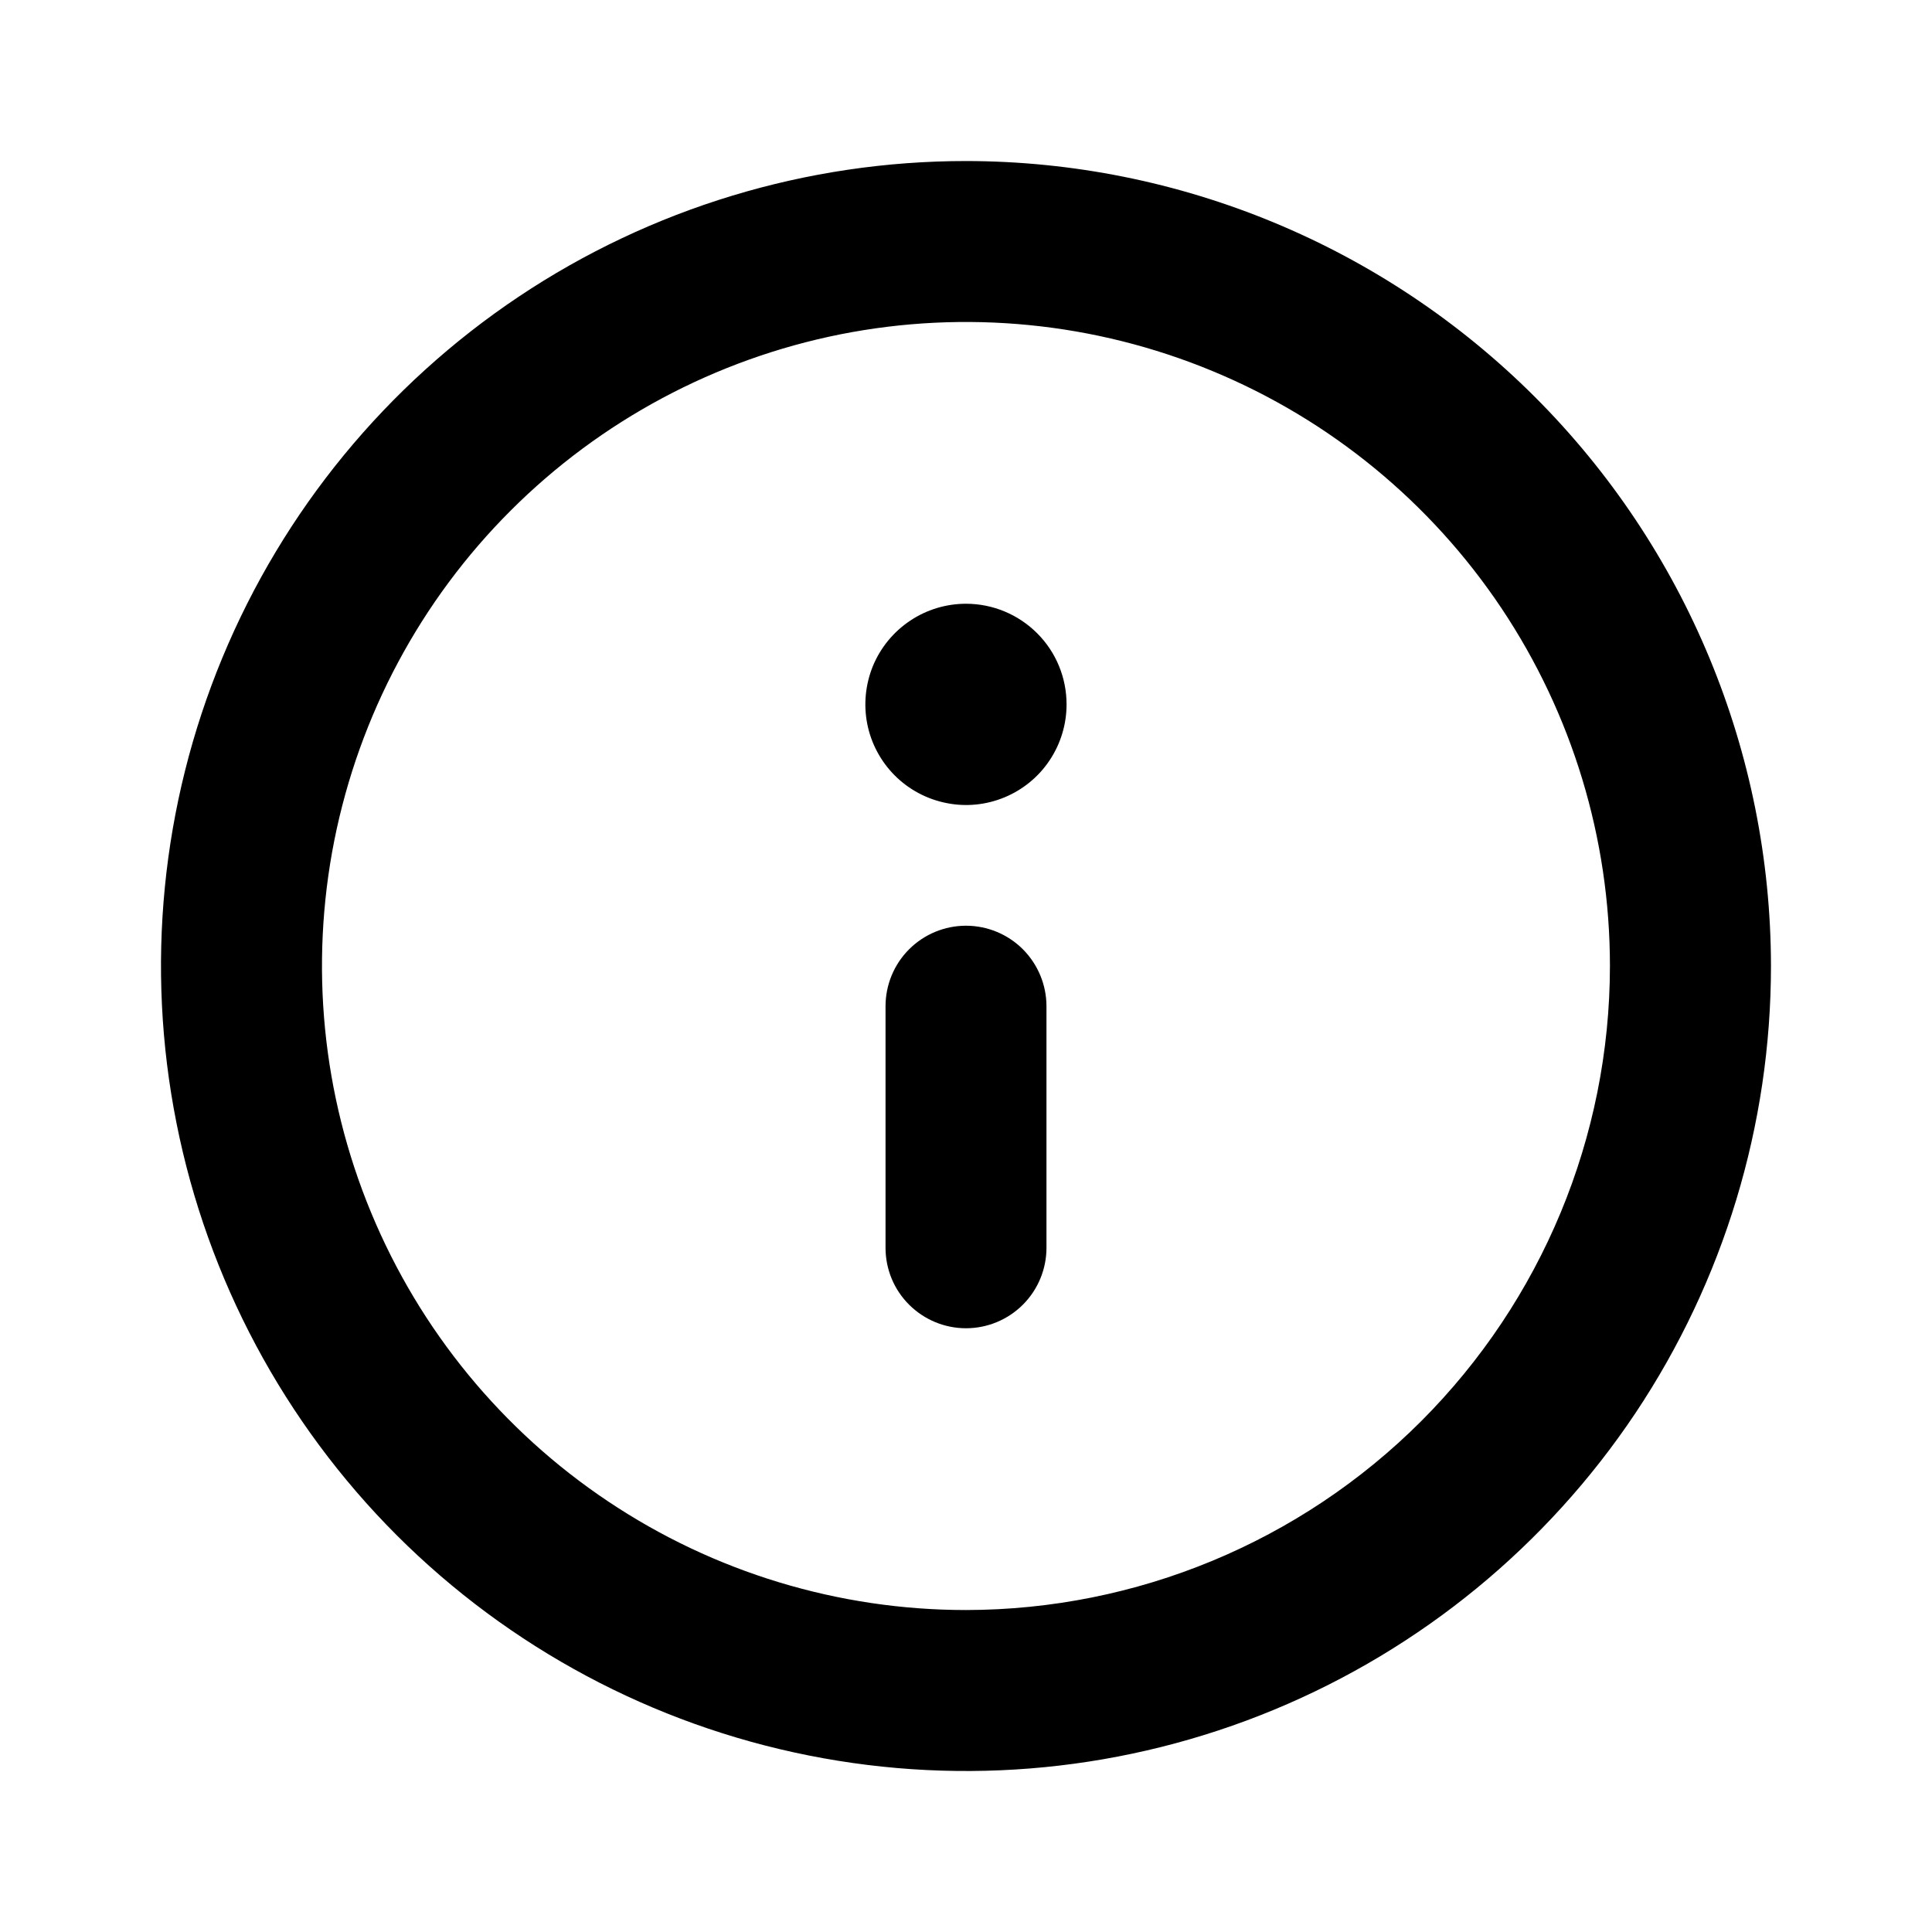
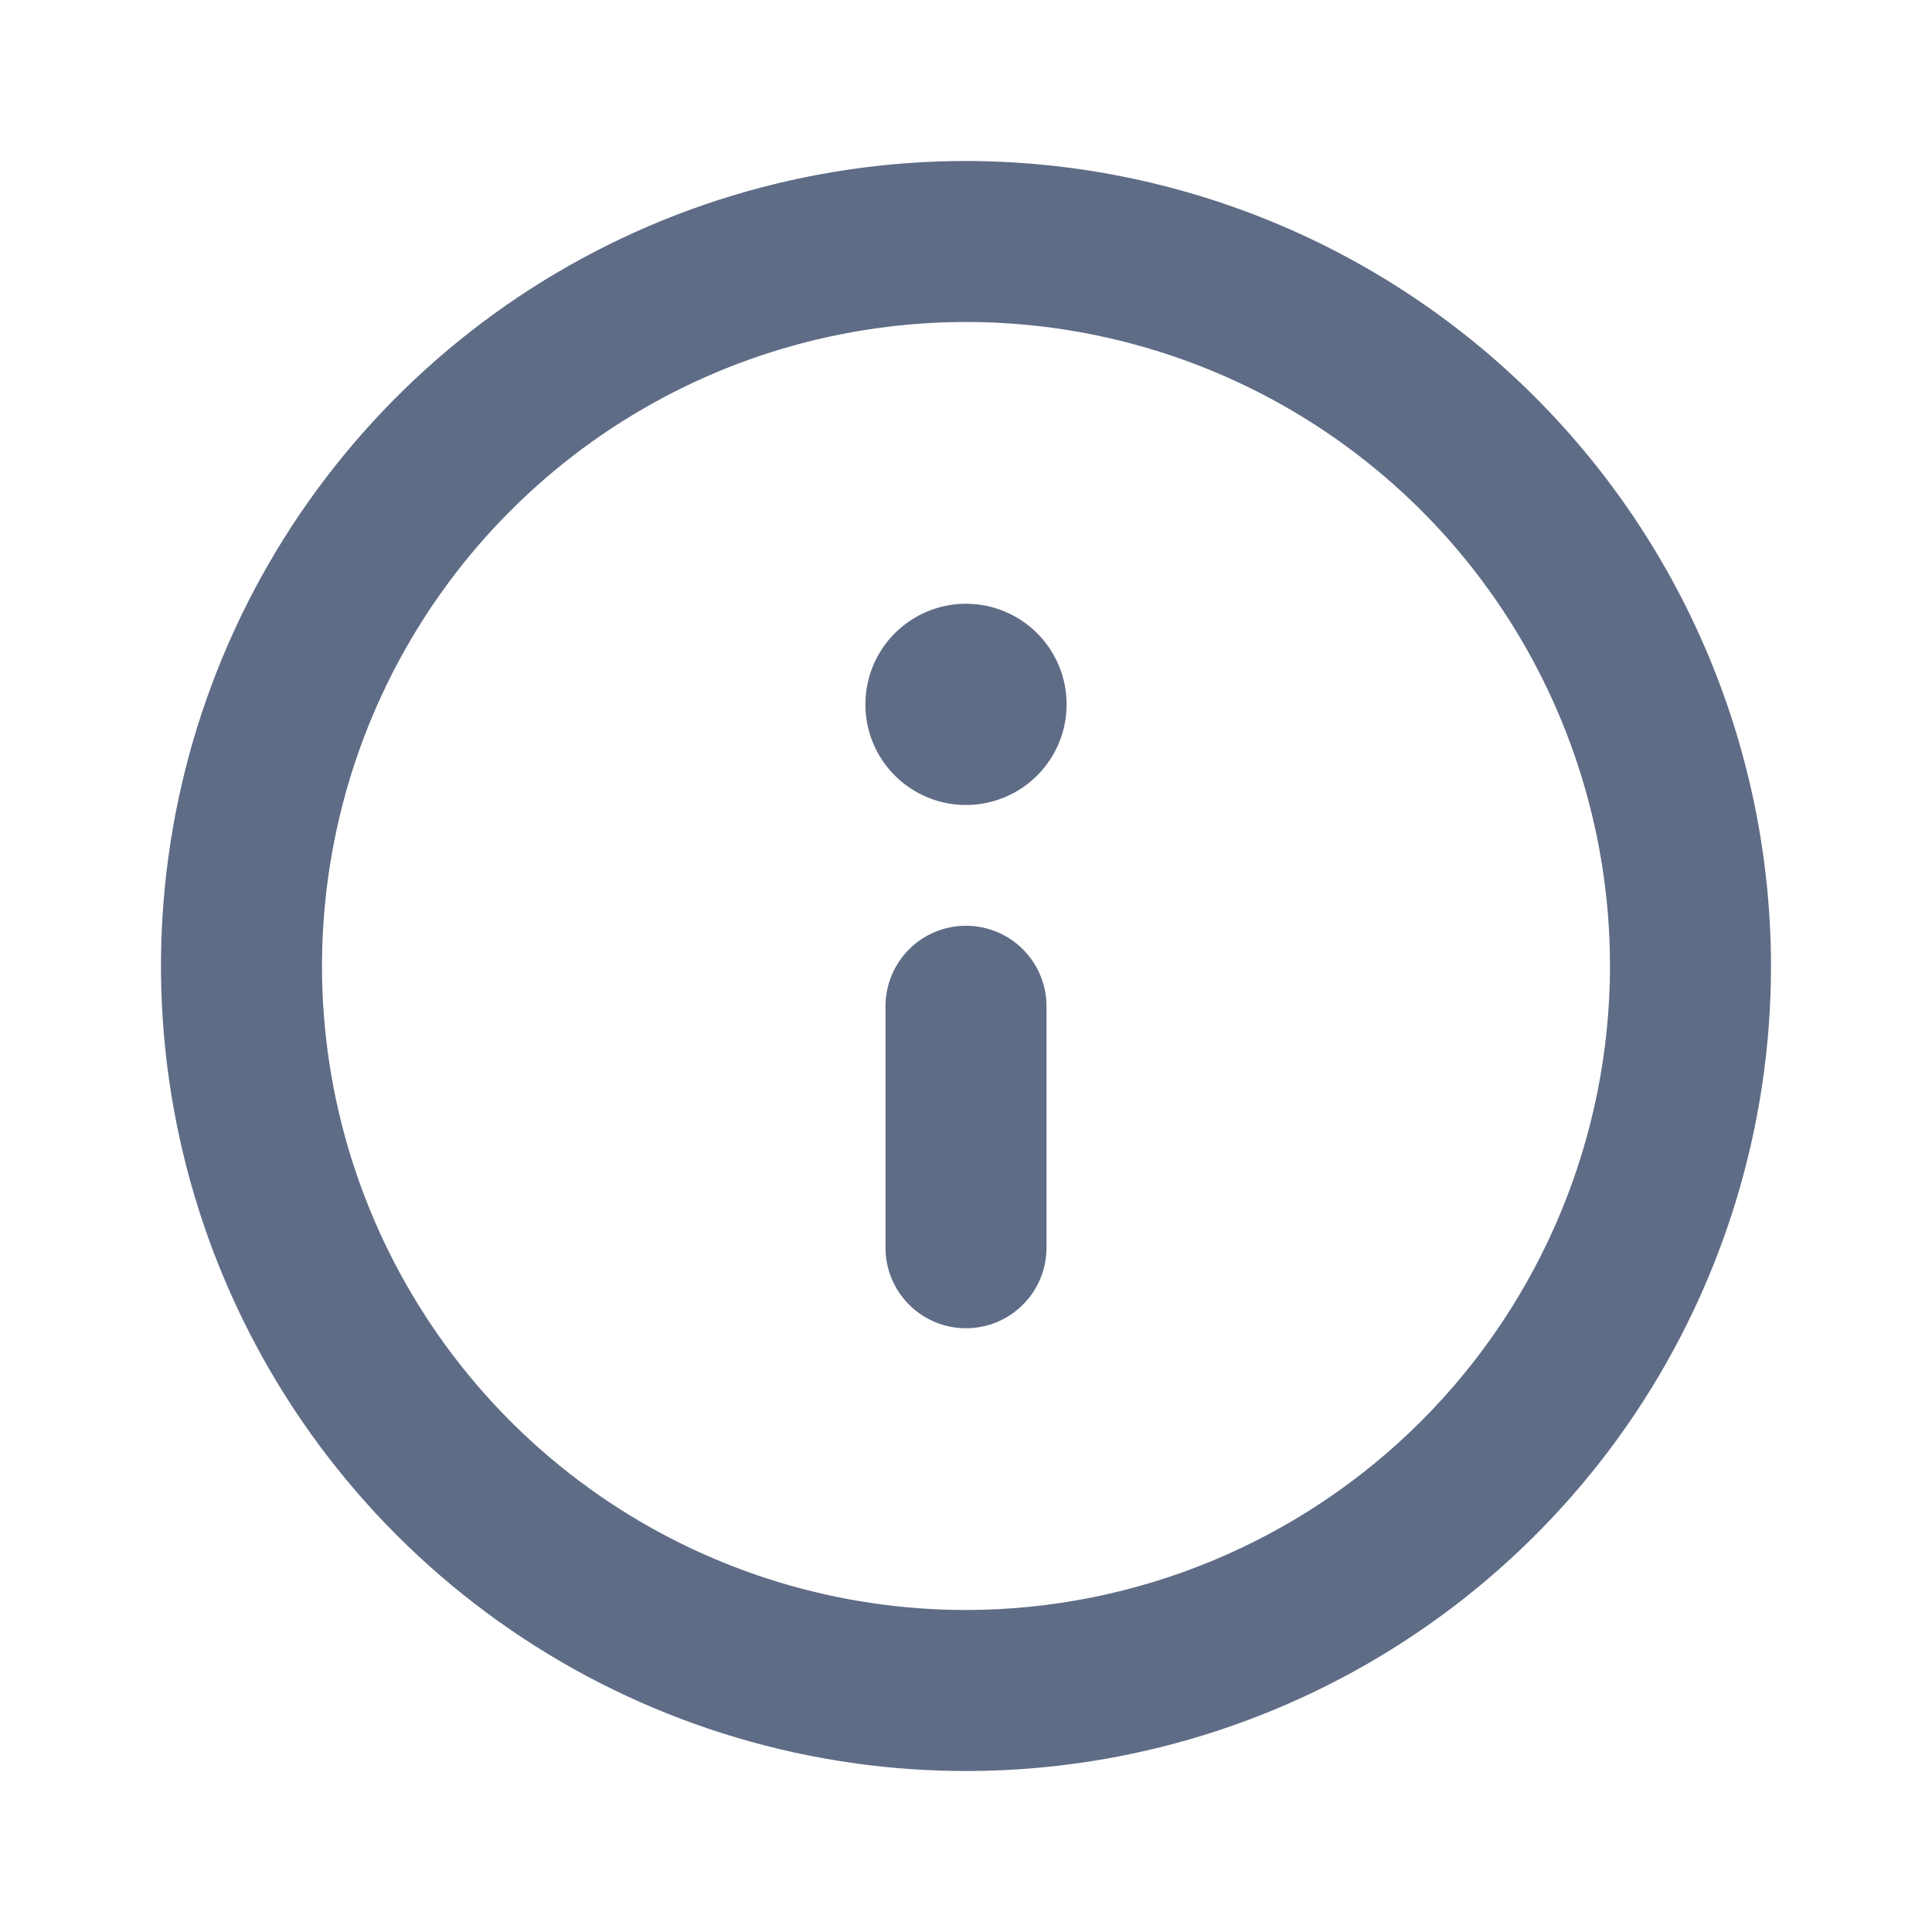
- <svg xmlns="http://www.w3.org/2000/svg" width="20" height="20" viewBox="0 0 20 20" fill="none">
-   <path d="M10 1.667C8.352 1.667 6.74 2.155 5.37 3.071C4 3.987 2.932 5.288 2.301 6.811C1.67 8.334 1.505 10.009 1.827 11.626C2.148 13.242 2.942 14.727 4.107 15.893C5.273 17.058 6.758 17.852 8.374 18.173C9.991 18.495 11.666 18.33 13.189 17.699C14.712 17.068 16.013 16 16.929 14.63C17.844 13.259 18.333 11.648 18.333 10C18.331 7.791 17.452 5.672 15.89 4.11C14.327 2.548 12.209 1.669 10 1.667V1.667ZM10 16.667C8.681 16.667 7.392 16.276 6.296 15.543C5.2 14.811 4.345 13.769 3.841 12.551C3.336 11.333 3.204 9.993 3.461 8.699C3.719 7.406 4.353 6.218 5.286 5.286C6.218 4.354 7.406 3.719 8.699 3.461C9.992 3.204 11.333 3.336 12.551 3.841C13.769 4.345 14.81 5.2 15.543 6.296C16.276 7.393 16.666 8.681 16.666 10C16.665 11.768 15.961 13.462 14.712 14.712C13.462 15.962 11.767 16.665 10 16.667V16.667ZM10 9.583C9.779 9.583 9.567 9.671 9.411 9.827C9.254 9.984 9.167 10.196 9.167 10.417V12.917C9.167 13.138 9.254 13.35 9.411 13.506C9.567 13.662 9.779 13.75 10 13.75C10.221 13.75 10.433 13.662 10.589 13.506C10.745 13.35 10.833 13.138 10.833 12.917V10.417C10.833 10.196 10.745 9.984 10.589 9.827C10.433 9.671 10.221 9.583 10 9.583ZM10 6.25C9.794 6.25 9.592 6.311 9.421 6.426C9.25 6.54 9.116 6.703 9.037 6.893C8.959 7.083 8.938 7.293 8.978 7.495C9.018 7.697 9.118 7.883 9.263 8.028C9.409 8.174 9.595 8.273 9.797 8.313C9.999 8.354 10.208 8.333 10.399 8.254C10.589 8.175 10.752 8.042 10.866 7.87C10.98 7.699 11.041 7.498 11.041 7.292C11.041 7.015 10.932 6.75 10.736 6.555C10.541 6.36 10.276 6.25 10 6.25V6.25Z" fill="black" />
+ <svg xmlns="http://www.w3.org/2000/svg" width="24" height="24" viewBox="0 0 24 24" fill="none">
+   <path d="M12 2C10.022 2 8.089 2.586 6.444 3.685C4.8 4.784 3.518 6.346 2.761 8.173C2.004 10 1.806 12.011 2.192 13.951C2.578 15.891 3.53 17.672 4.929 19.071C6.327 20.47 8.109 21.422 10.049 21.808C11.989 22.194 14 21.996 15.827 21.239C17.654 20.482 19.216 19.2 20.315 17.556C21.413 15.911 22 13.978 22 12C21.997 9.349 20.942 6.807 19.068 4.932C17.193 3.057 14.651 2.003 12 2V2ZM12 20C10.418 20 8.871 19.531 7.555 18.652C6.24 17.773 5.214 16.523 4.609 15.062C4.003 13.6 3.845 11.991 4.154 10.439C4.462 8.887 5.224 7.462 6.343 6.343C7.462 5.224 8.887 4.462 10.439 4.154C11.991 3.845 13.6 4.003 15.062 4.609C16.523 5.214 17.773 6.24 18.652 7.555C19.531 8.871 20 10.418 20 12C19.998 14.121 19.154 16.154 17.654 17.654C16.154 19.154 14.121 19.998 12 20V20ZM12 11.5C11.735 11.5 11.48 11.605 11.293 11.793C11.105 11.98 11 12.235 11 12.5V15.5C11 15.765 11.105 16.02 11.293 16.207C11.48 16.395 11.735 16.5 12 16.5C12.265 16.5 12.52 16.395 12.707 16.207C12.895 16.02 13 15.765 13 15.5V12.5C13 12.235 12.895 11.98 12.707 11.793C12.52 11.605 12.265 11.5 12 11.5ZM12 7.5C11.753 7.5 11.511 7.573 11.306 7.711C11.1 7.848 10.94 8.043 10.845 8.272C10.751 8.5 10.726 8.751 10.774 8.994C10.822 9.236 10.941 9.459 11.116 9.634C11.291 9.809 11.514 9.928 11.756 9.976C11.999 10.024 12.25 9.999 12.478 9.905C12.707 9.81 12.902 9.65 13.039 9.444C13.177 9.239 13.25 8.997 13.25 8.75C13.25 8.418 13.118 8.101 12.884 7.866C12.649 7.632 12.332 7.5 12 7.5V7.5Z" fill="#5F6C86" />
</svg>
